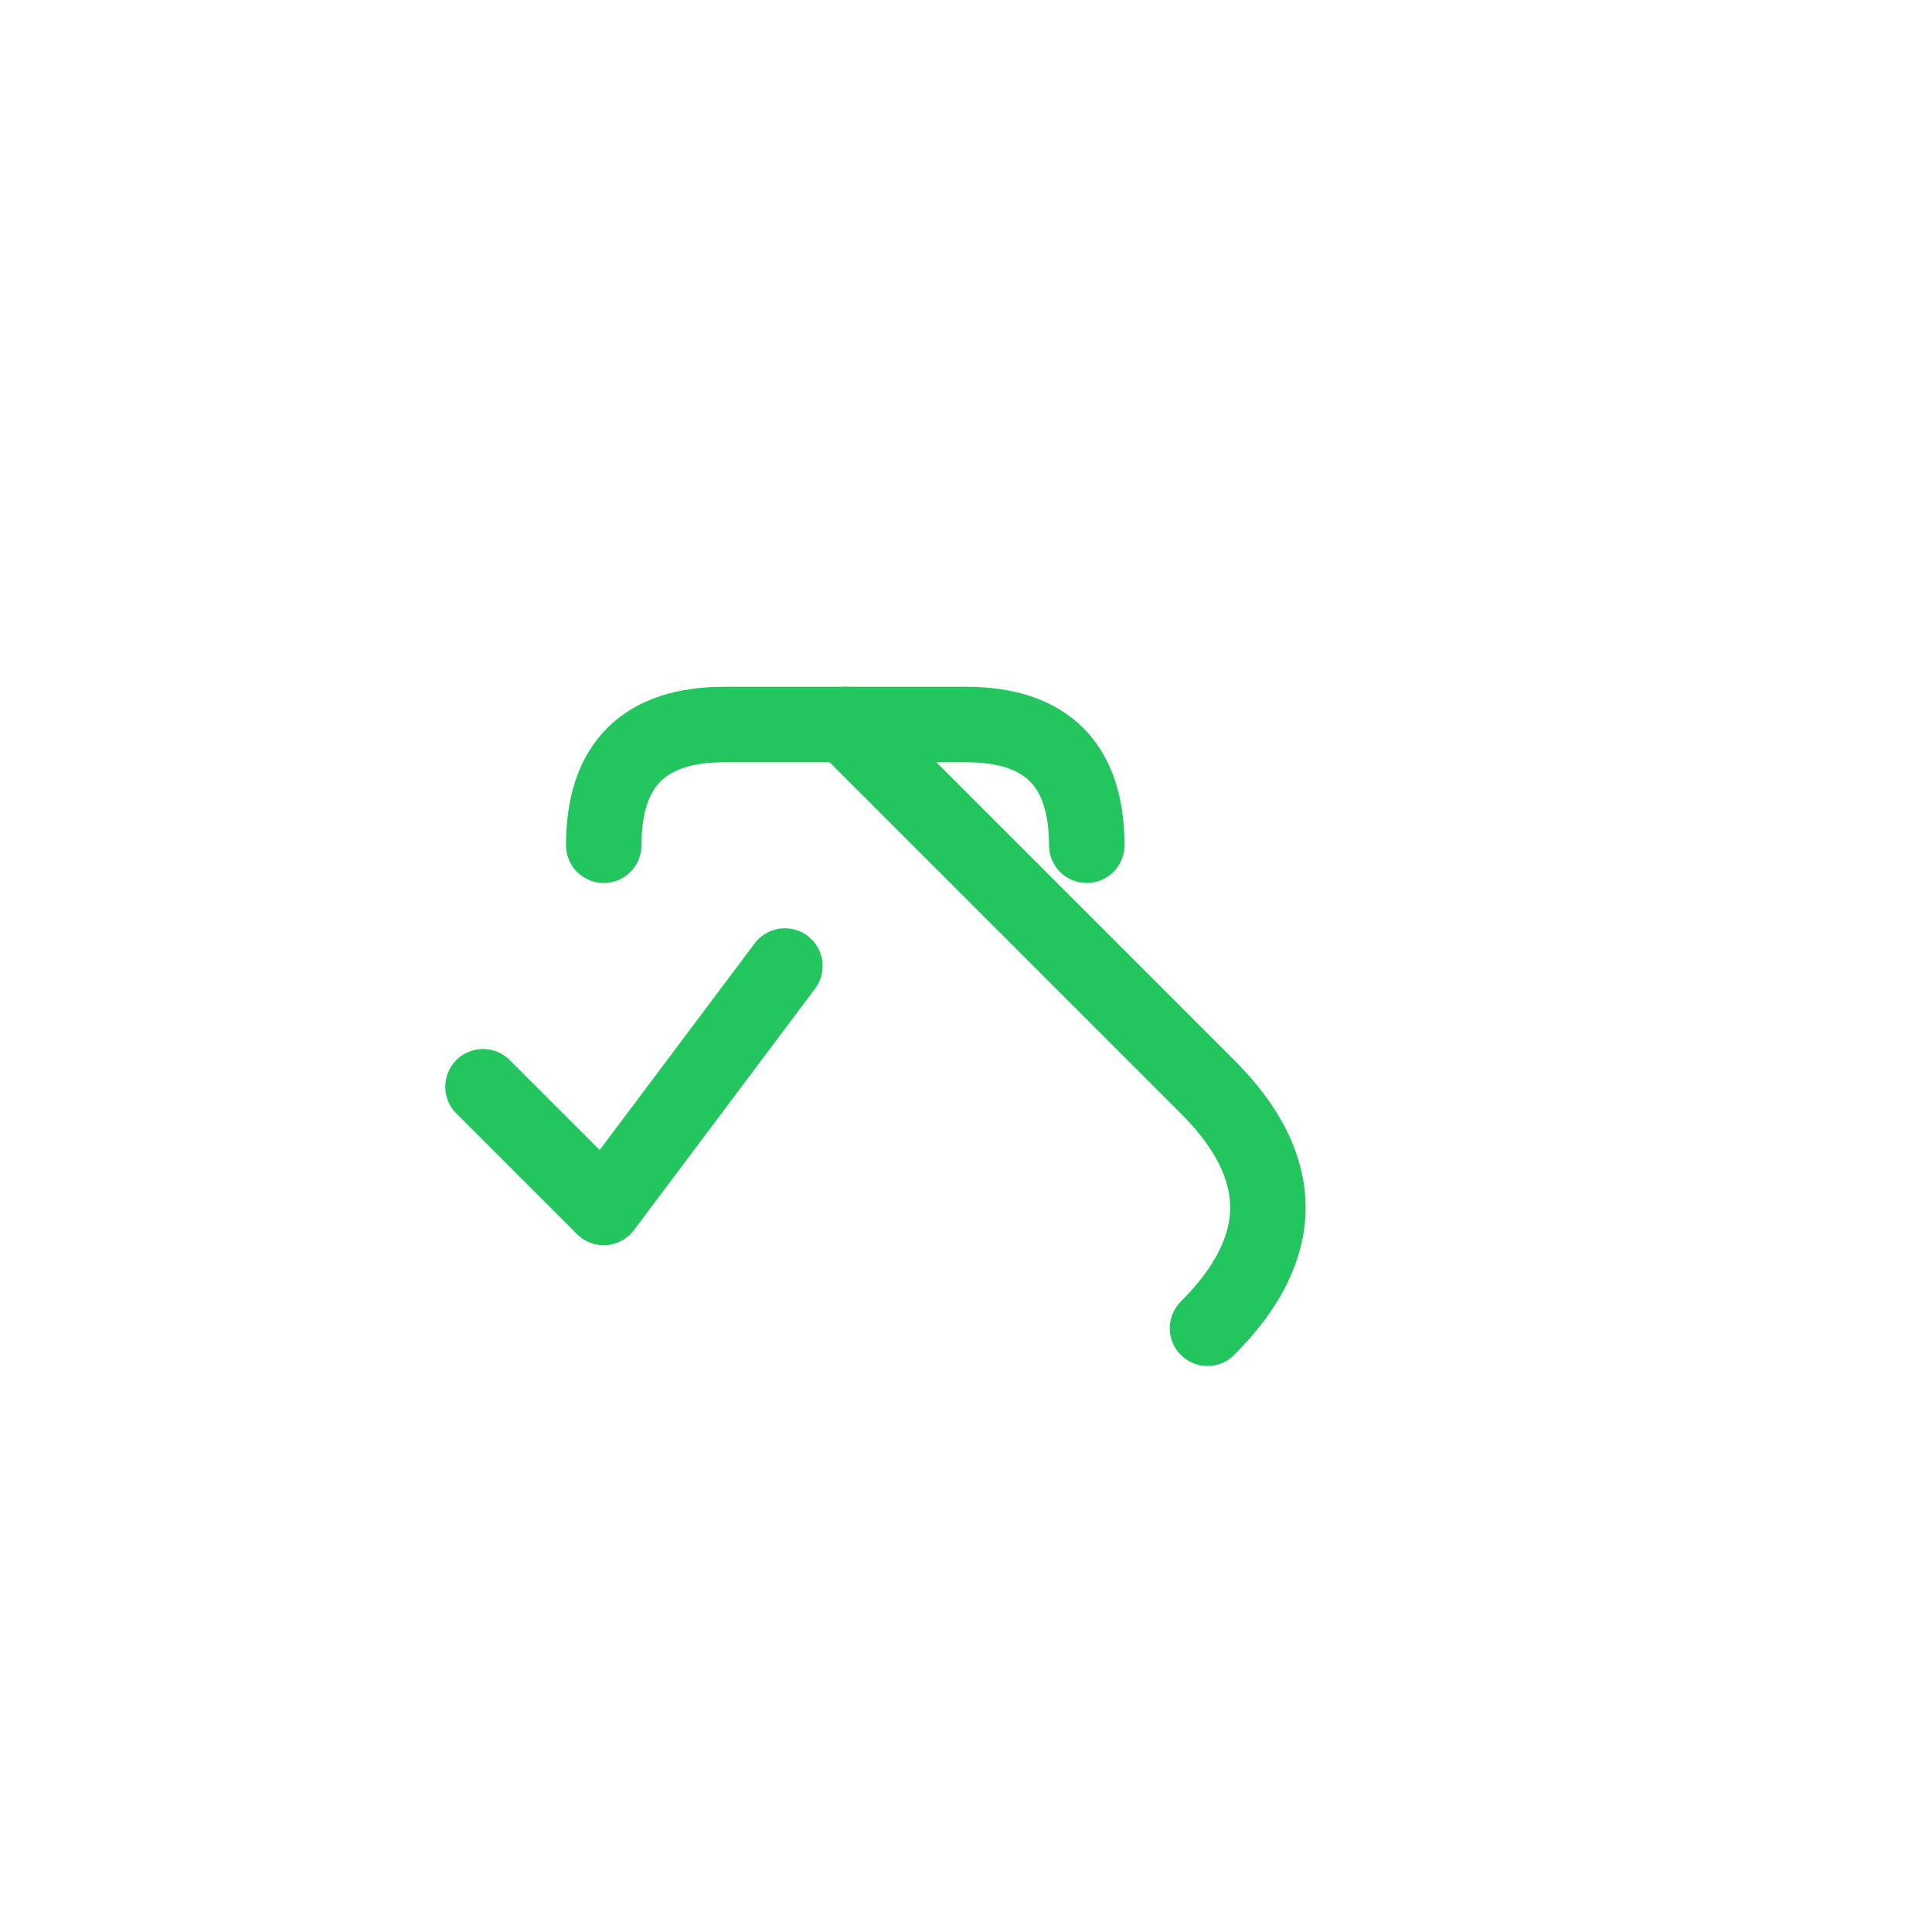
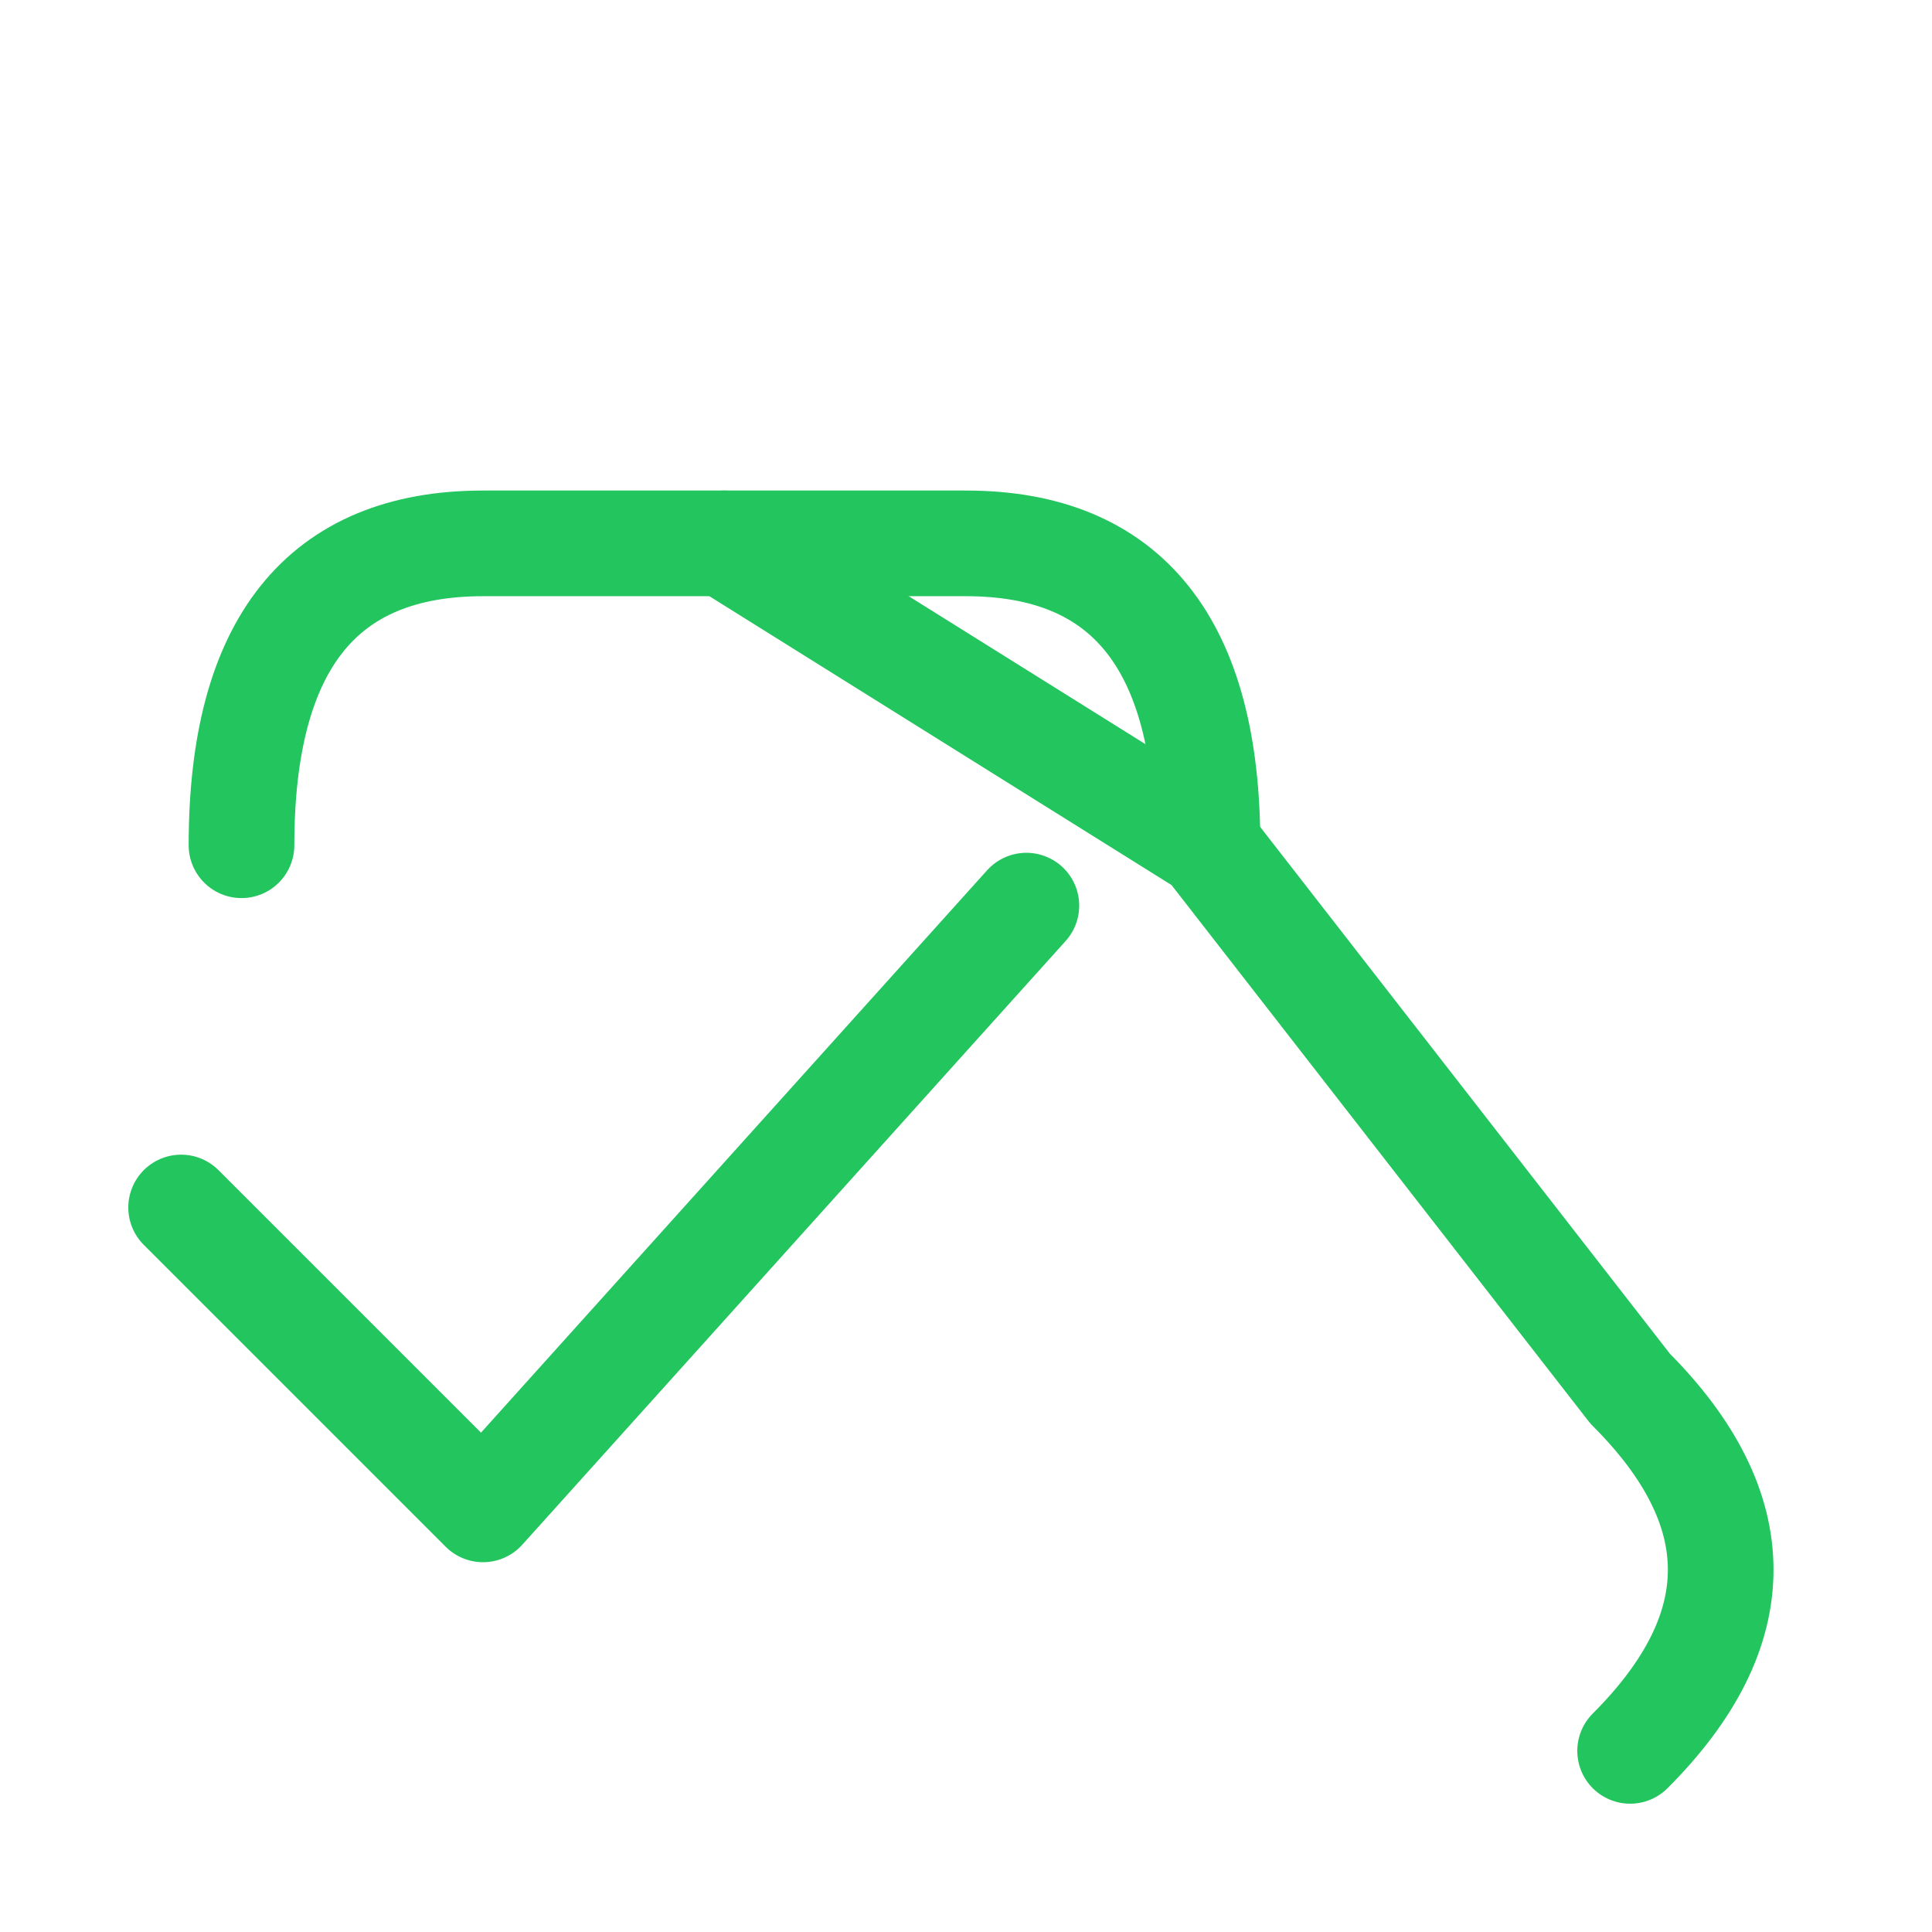
<svg xmlns="http://www.w3.org/2000/svg" viewBox="0 0 64 64" fill="none">
-   <path d="M 20 28 Q 20 24 24 24 L 32 24 Q 36 24 36 28" stroke="#22C55E" stroke-width="2.5" fill="none" stroke-linecap="round" stroke-linejoin="round" />
-   <path d="M 28 24 Q 28 24 32 28 L 40 36 Q 44 40 40 44" stroke="#22C55E" stroke-width="2.5" fill="none" stroke-linecap="round" stroke-linejoin="round" />
-   <path d="M 16 36 L 20 40 L 26 32" stroke="#22C55E" stroke-width="2.5" fill="none" stroke-linecap="round" stroke-linejoin="round" />
+   <path d="M 8 28 Q 8 18 16 18 L 32 18 Q 40 18 40 28" stroke="#22C55E" stroke-width="3.5" fill="none" stroke-linecap="round" stroke-linejoin="round" />
+   <path d="M 24 18 Q 24 18 40 28 L 54 46 Q 60 52 54 58" stroke="#22C55E" stroke-width="3.5" fill="none" stroke-linecap="round" stroke-linejoin="round" />
+   <path d="M 6 40 L 16 50 L 34 30" stroke="#22C55E" stroke-width="3.5" fill="none" stroke-linecap="round" stroke-linejoin="round" />
</svg>
